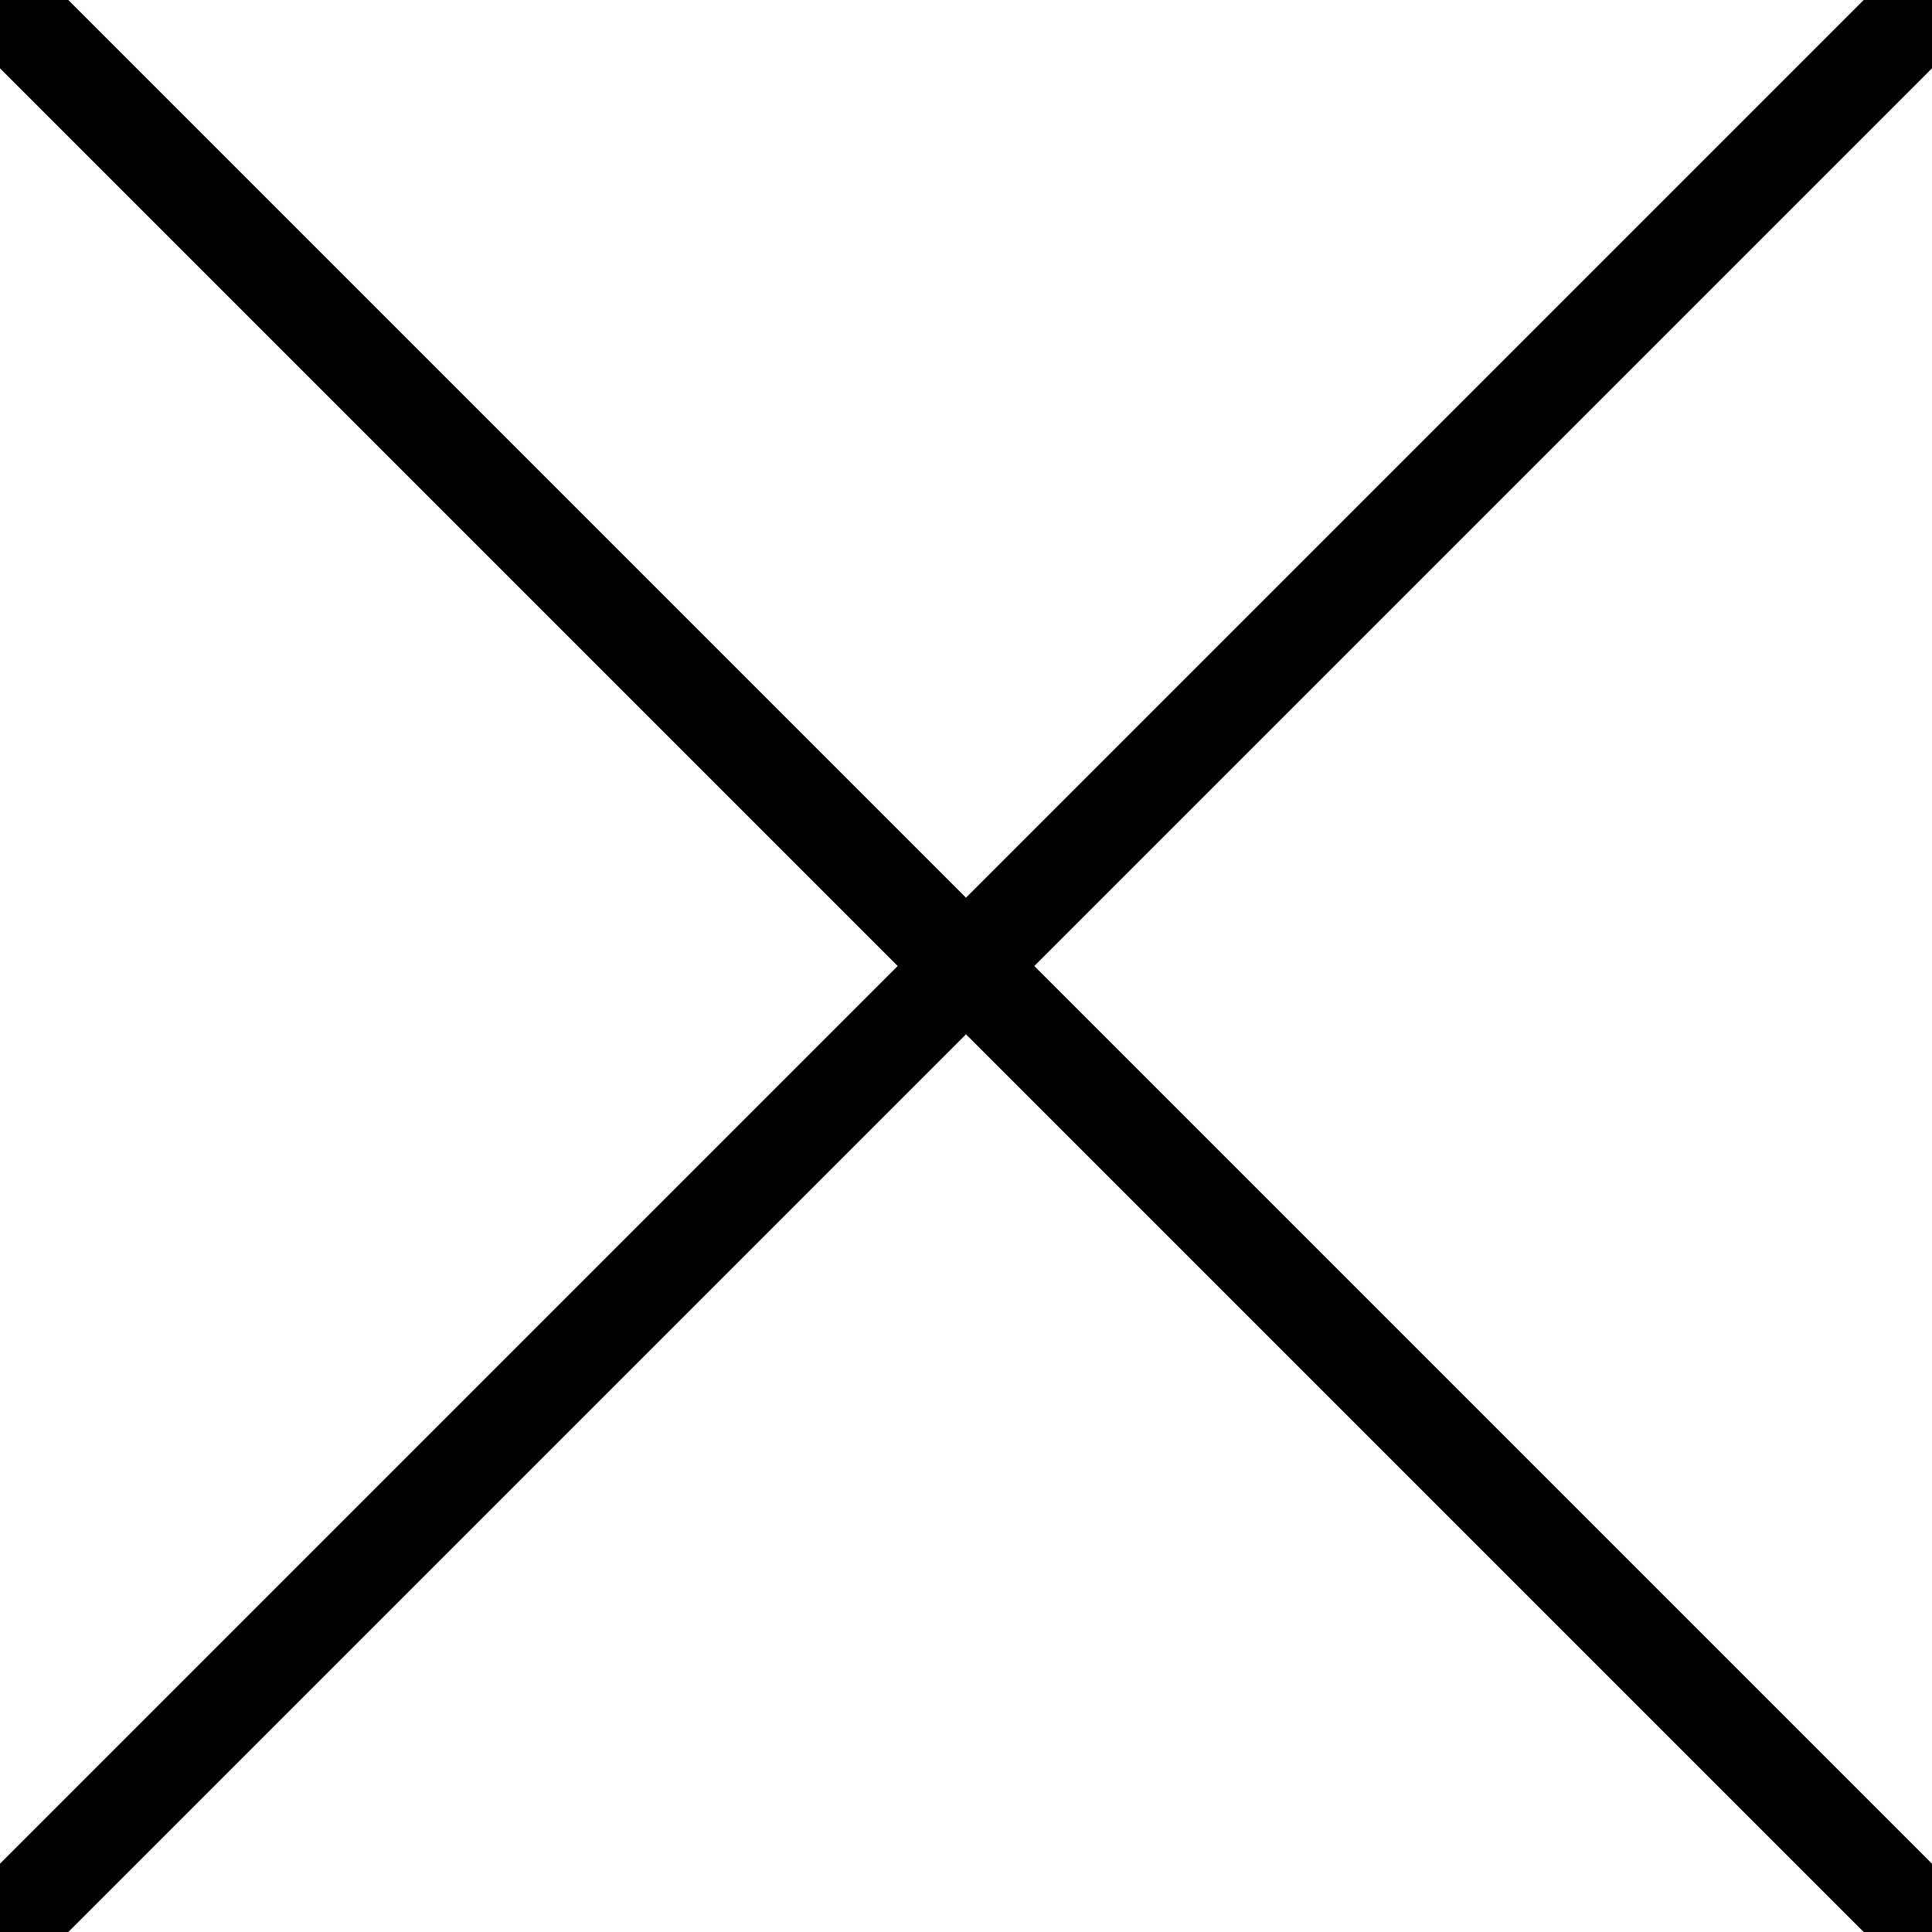
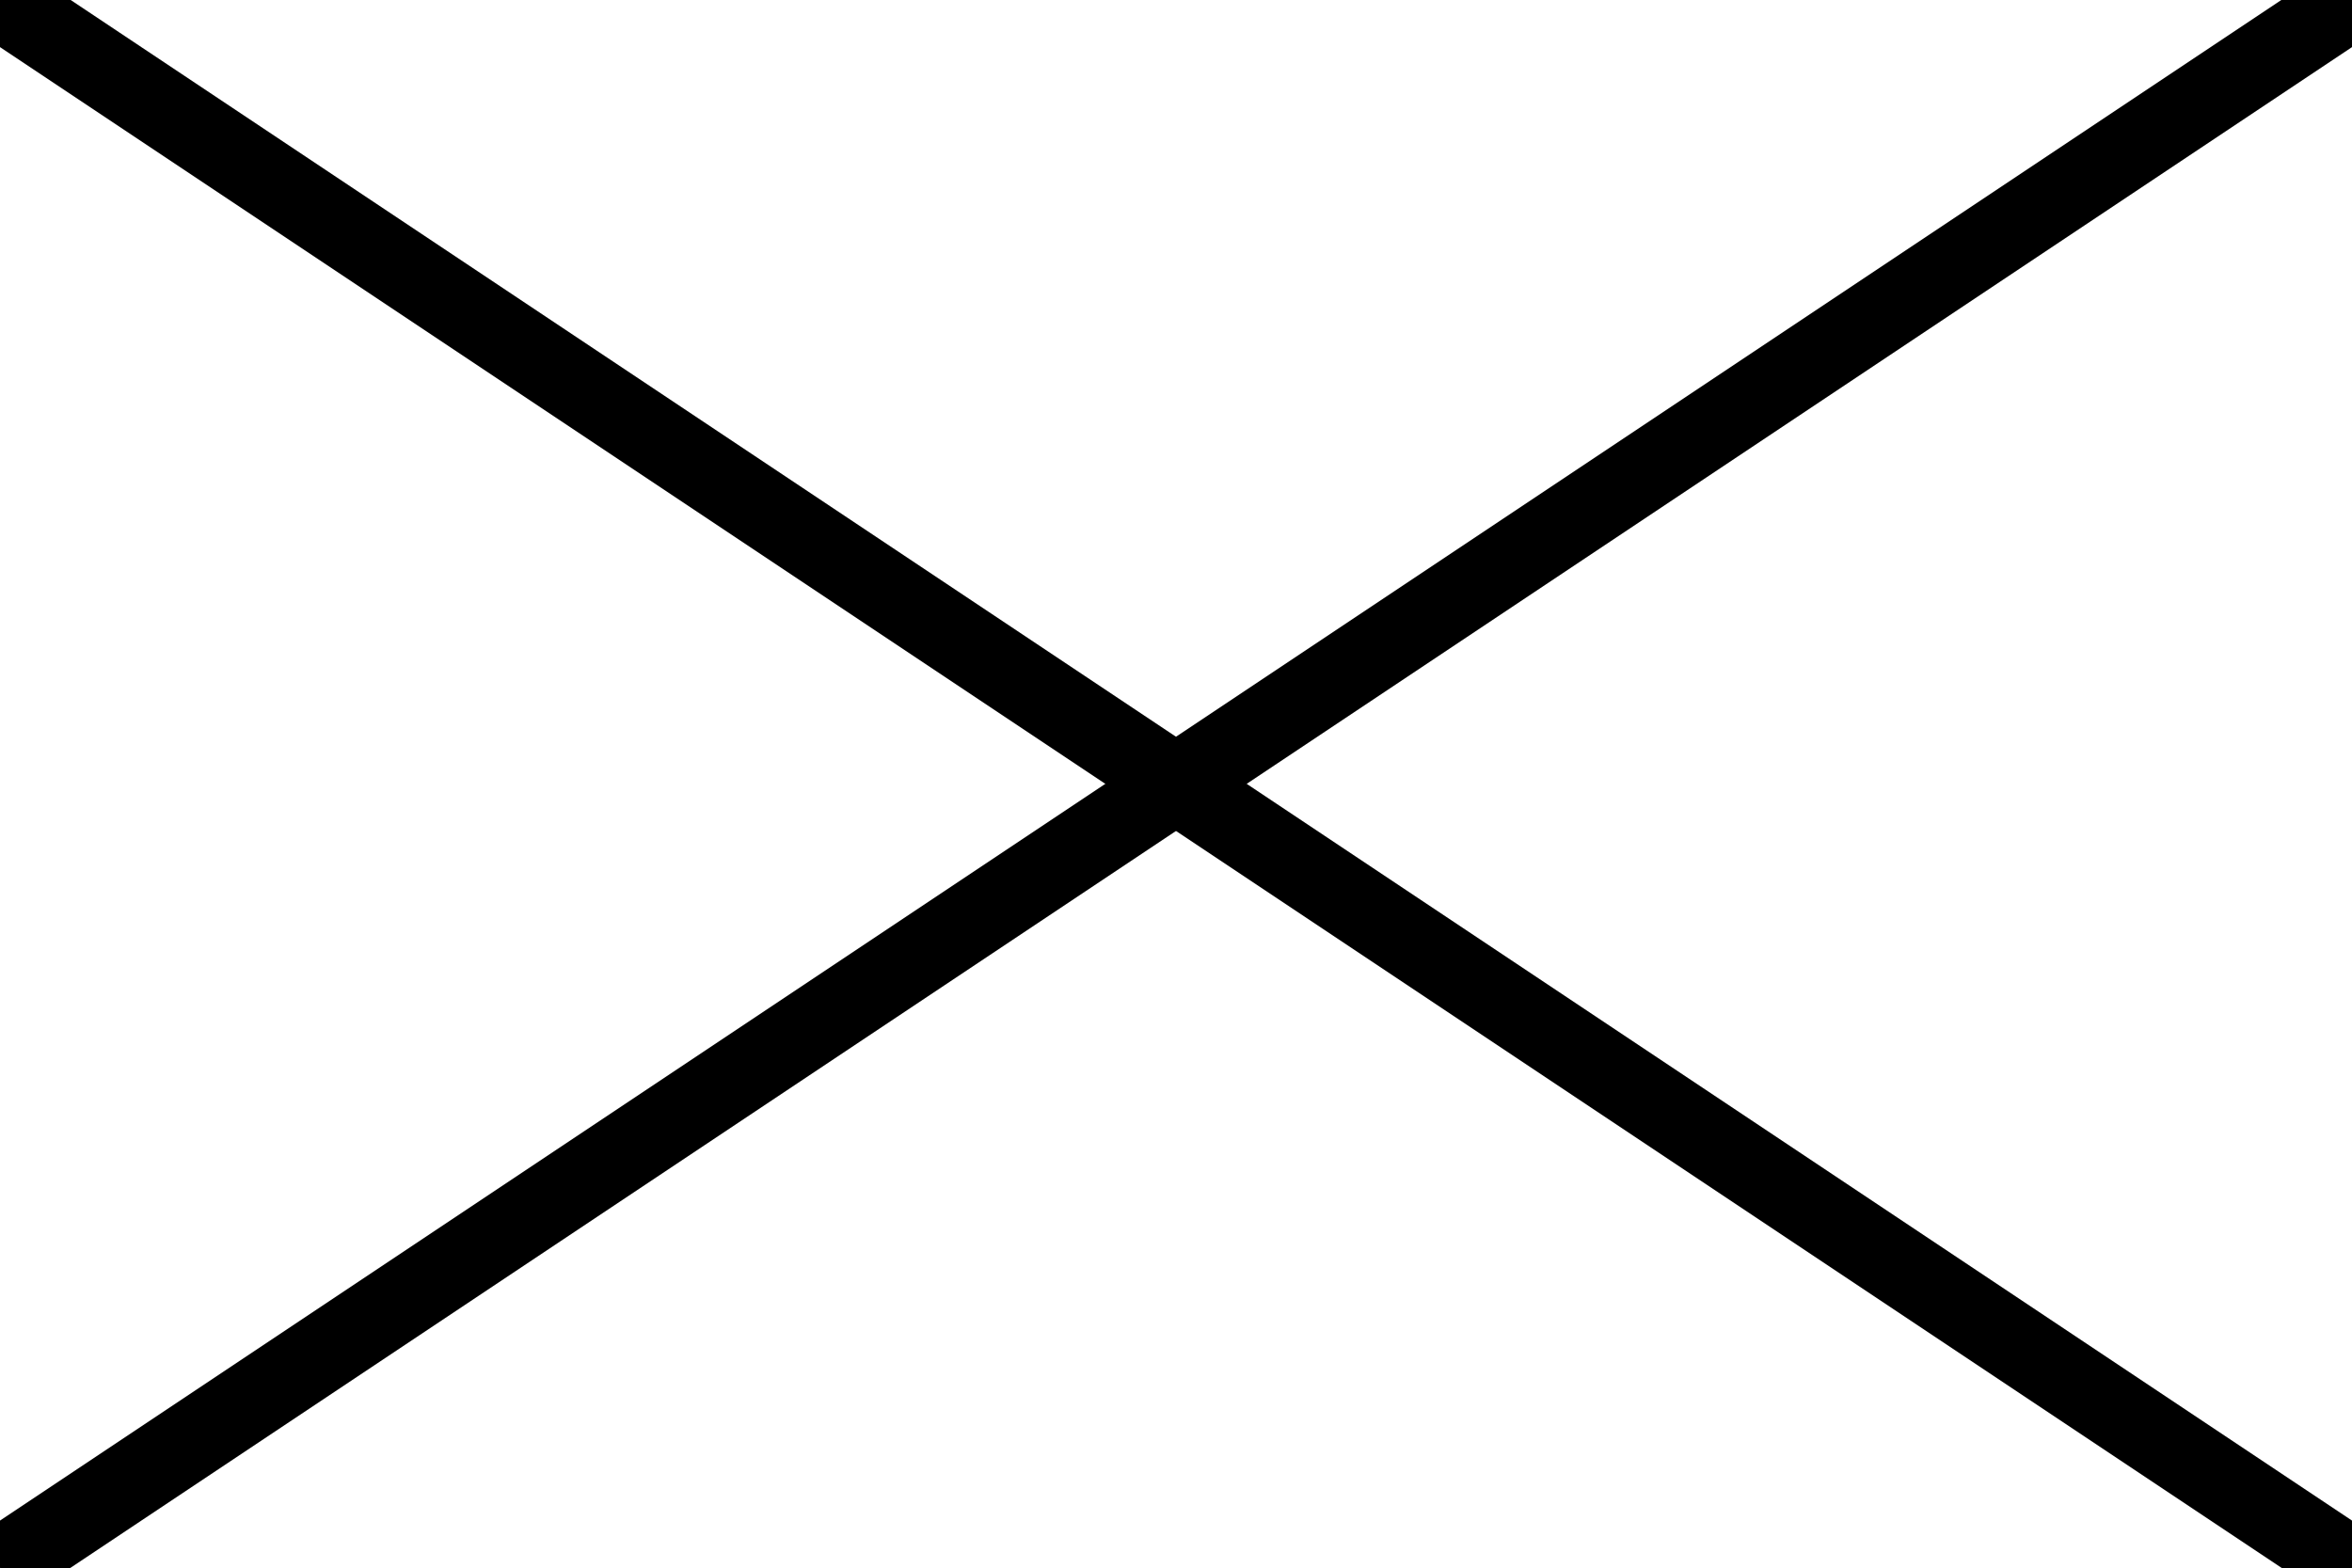
- <svg xmlns="http://www.w3.org/2000/svg" viewBox="0 0 100 100" preserveAspectRatio="none">
-   <line x1="0" y1="0" x2="100" y2="100" stroke="black" stroke-width="5" />
-   <line x1="100" y1="0" x2="0" y2="100" stroke="black" stroke-width="5" />
+ <svg xmlns="http://www.w3.org/2000/svg" viewBox="0 0 150 100" preserveAspectRatio="none">
+   <line x1="0" y1="0" x2="150" y2="100" stroke="black" stroke-width="5" />
+   <line x1="150" y1="0" x2="0" y2="100" stroke="black" stroke-width="5" />
</svg>
